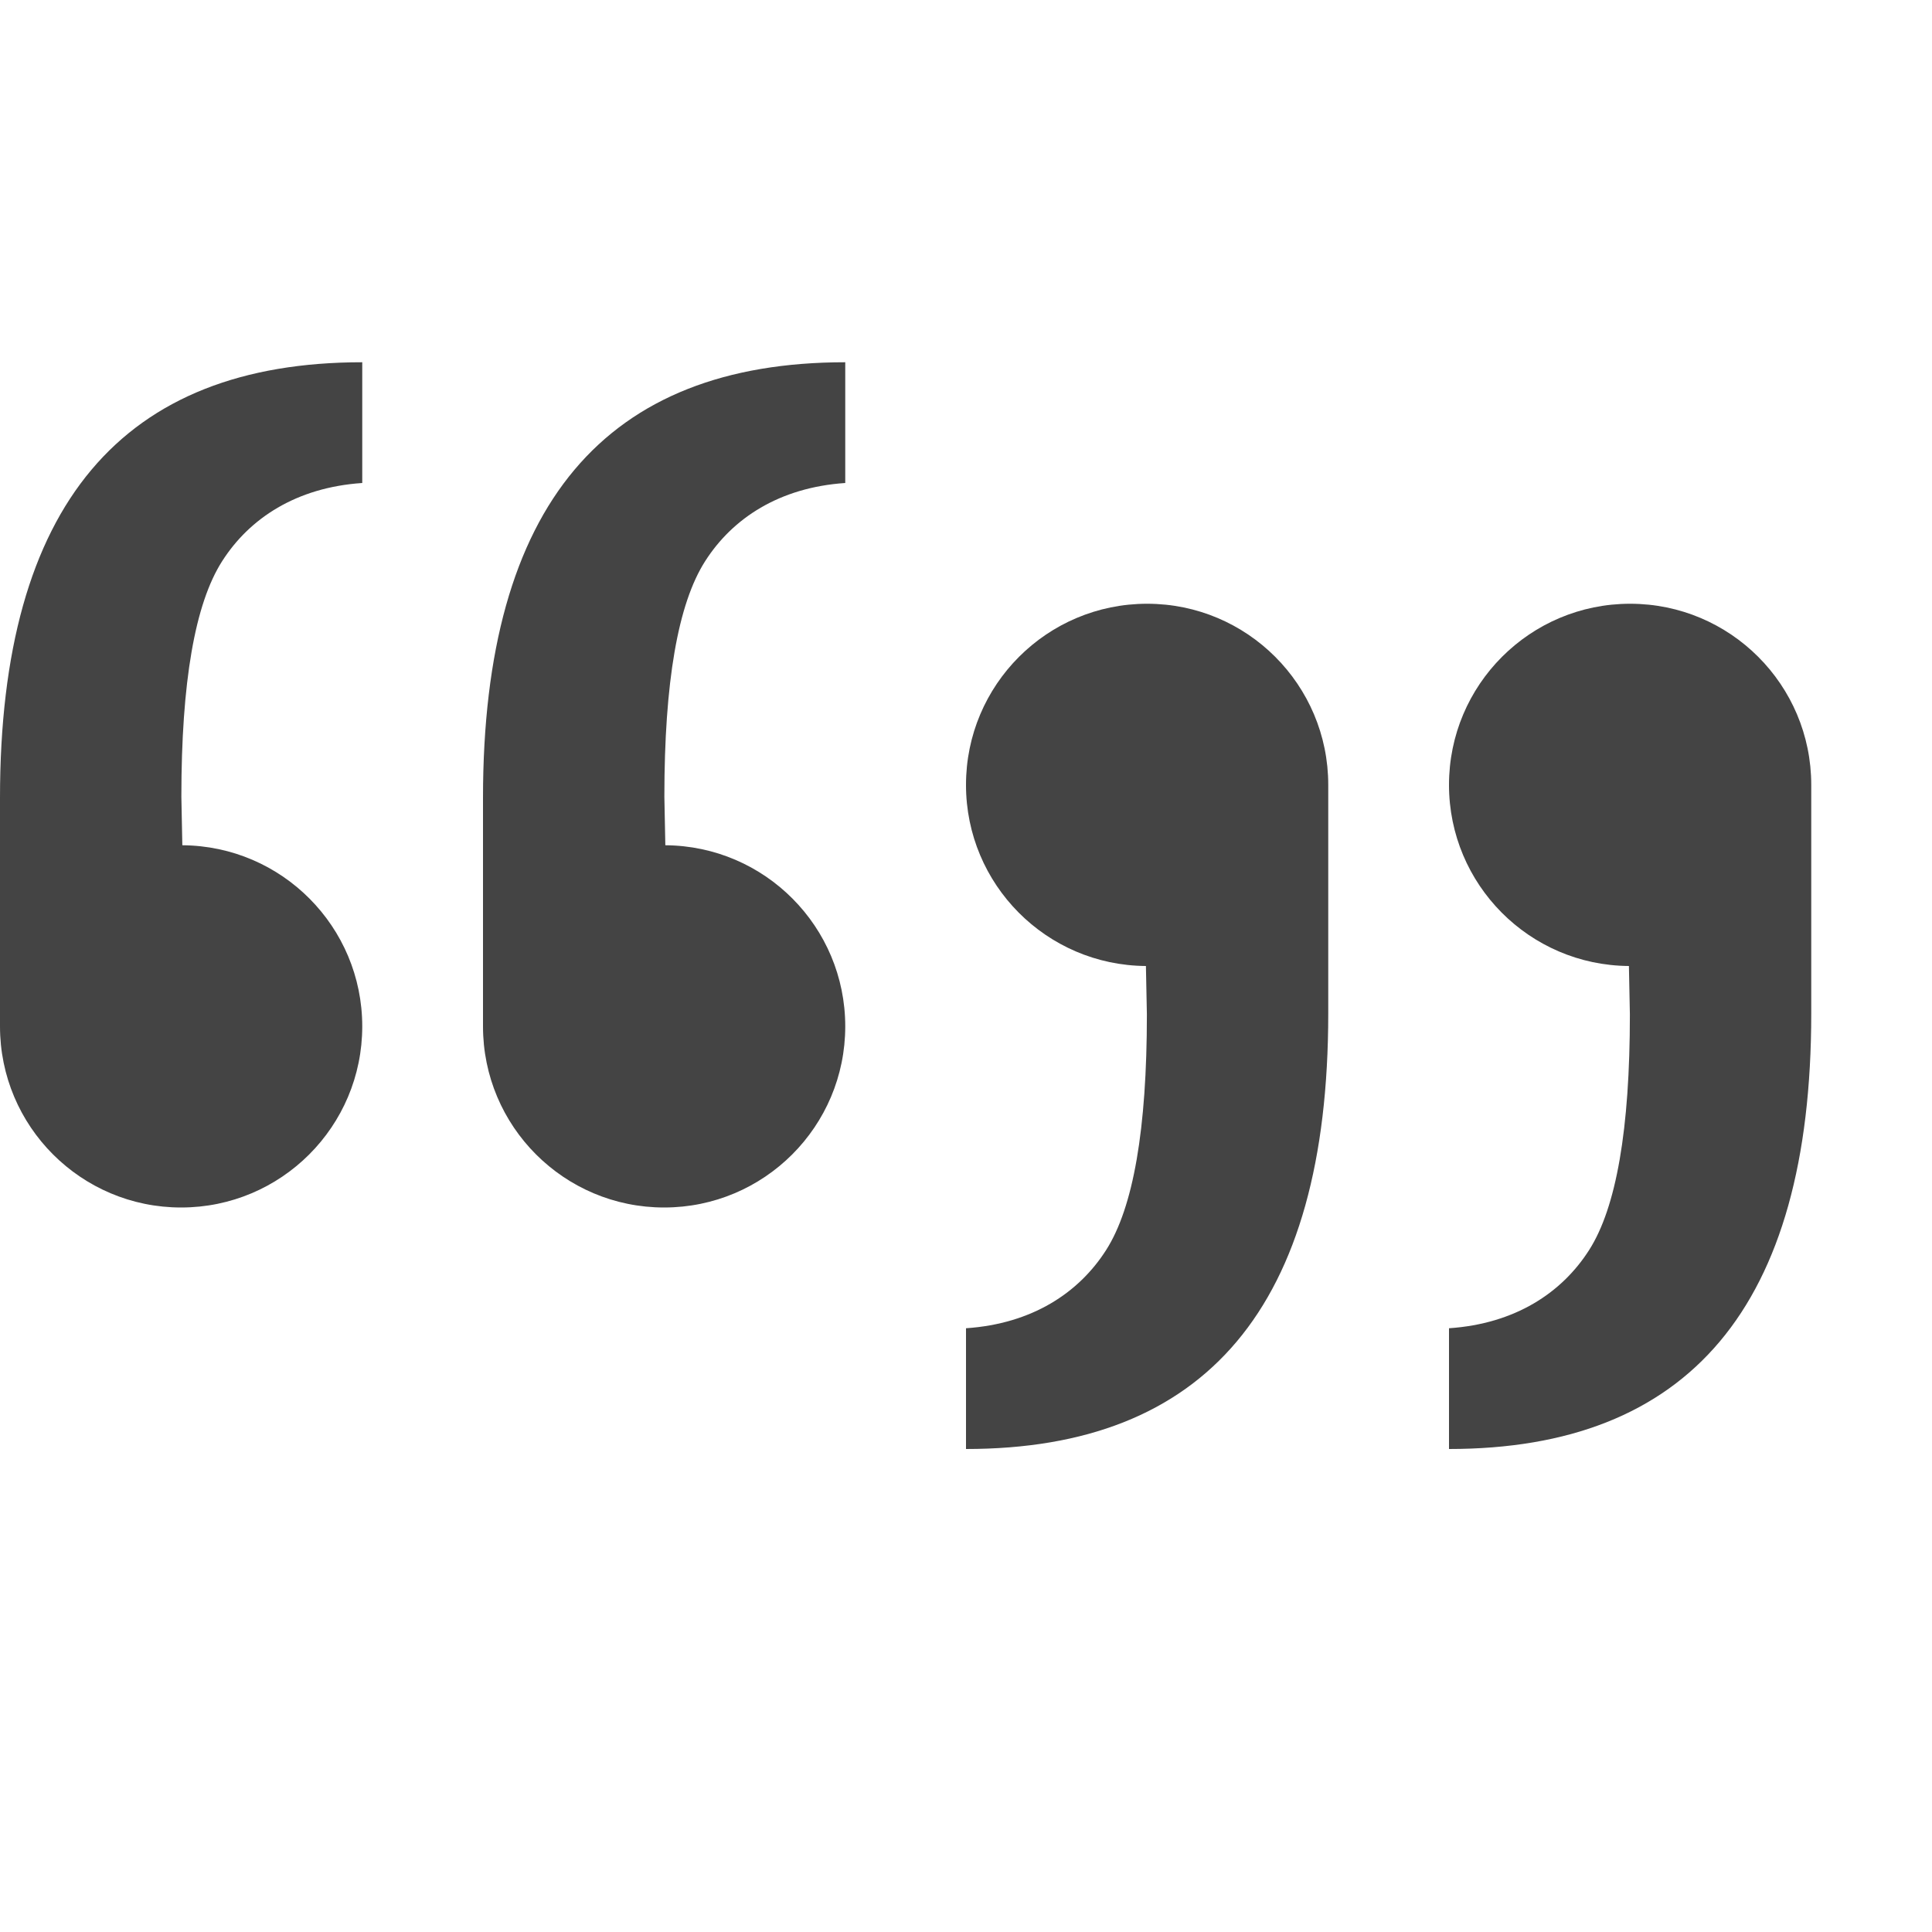
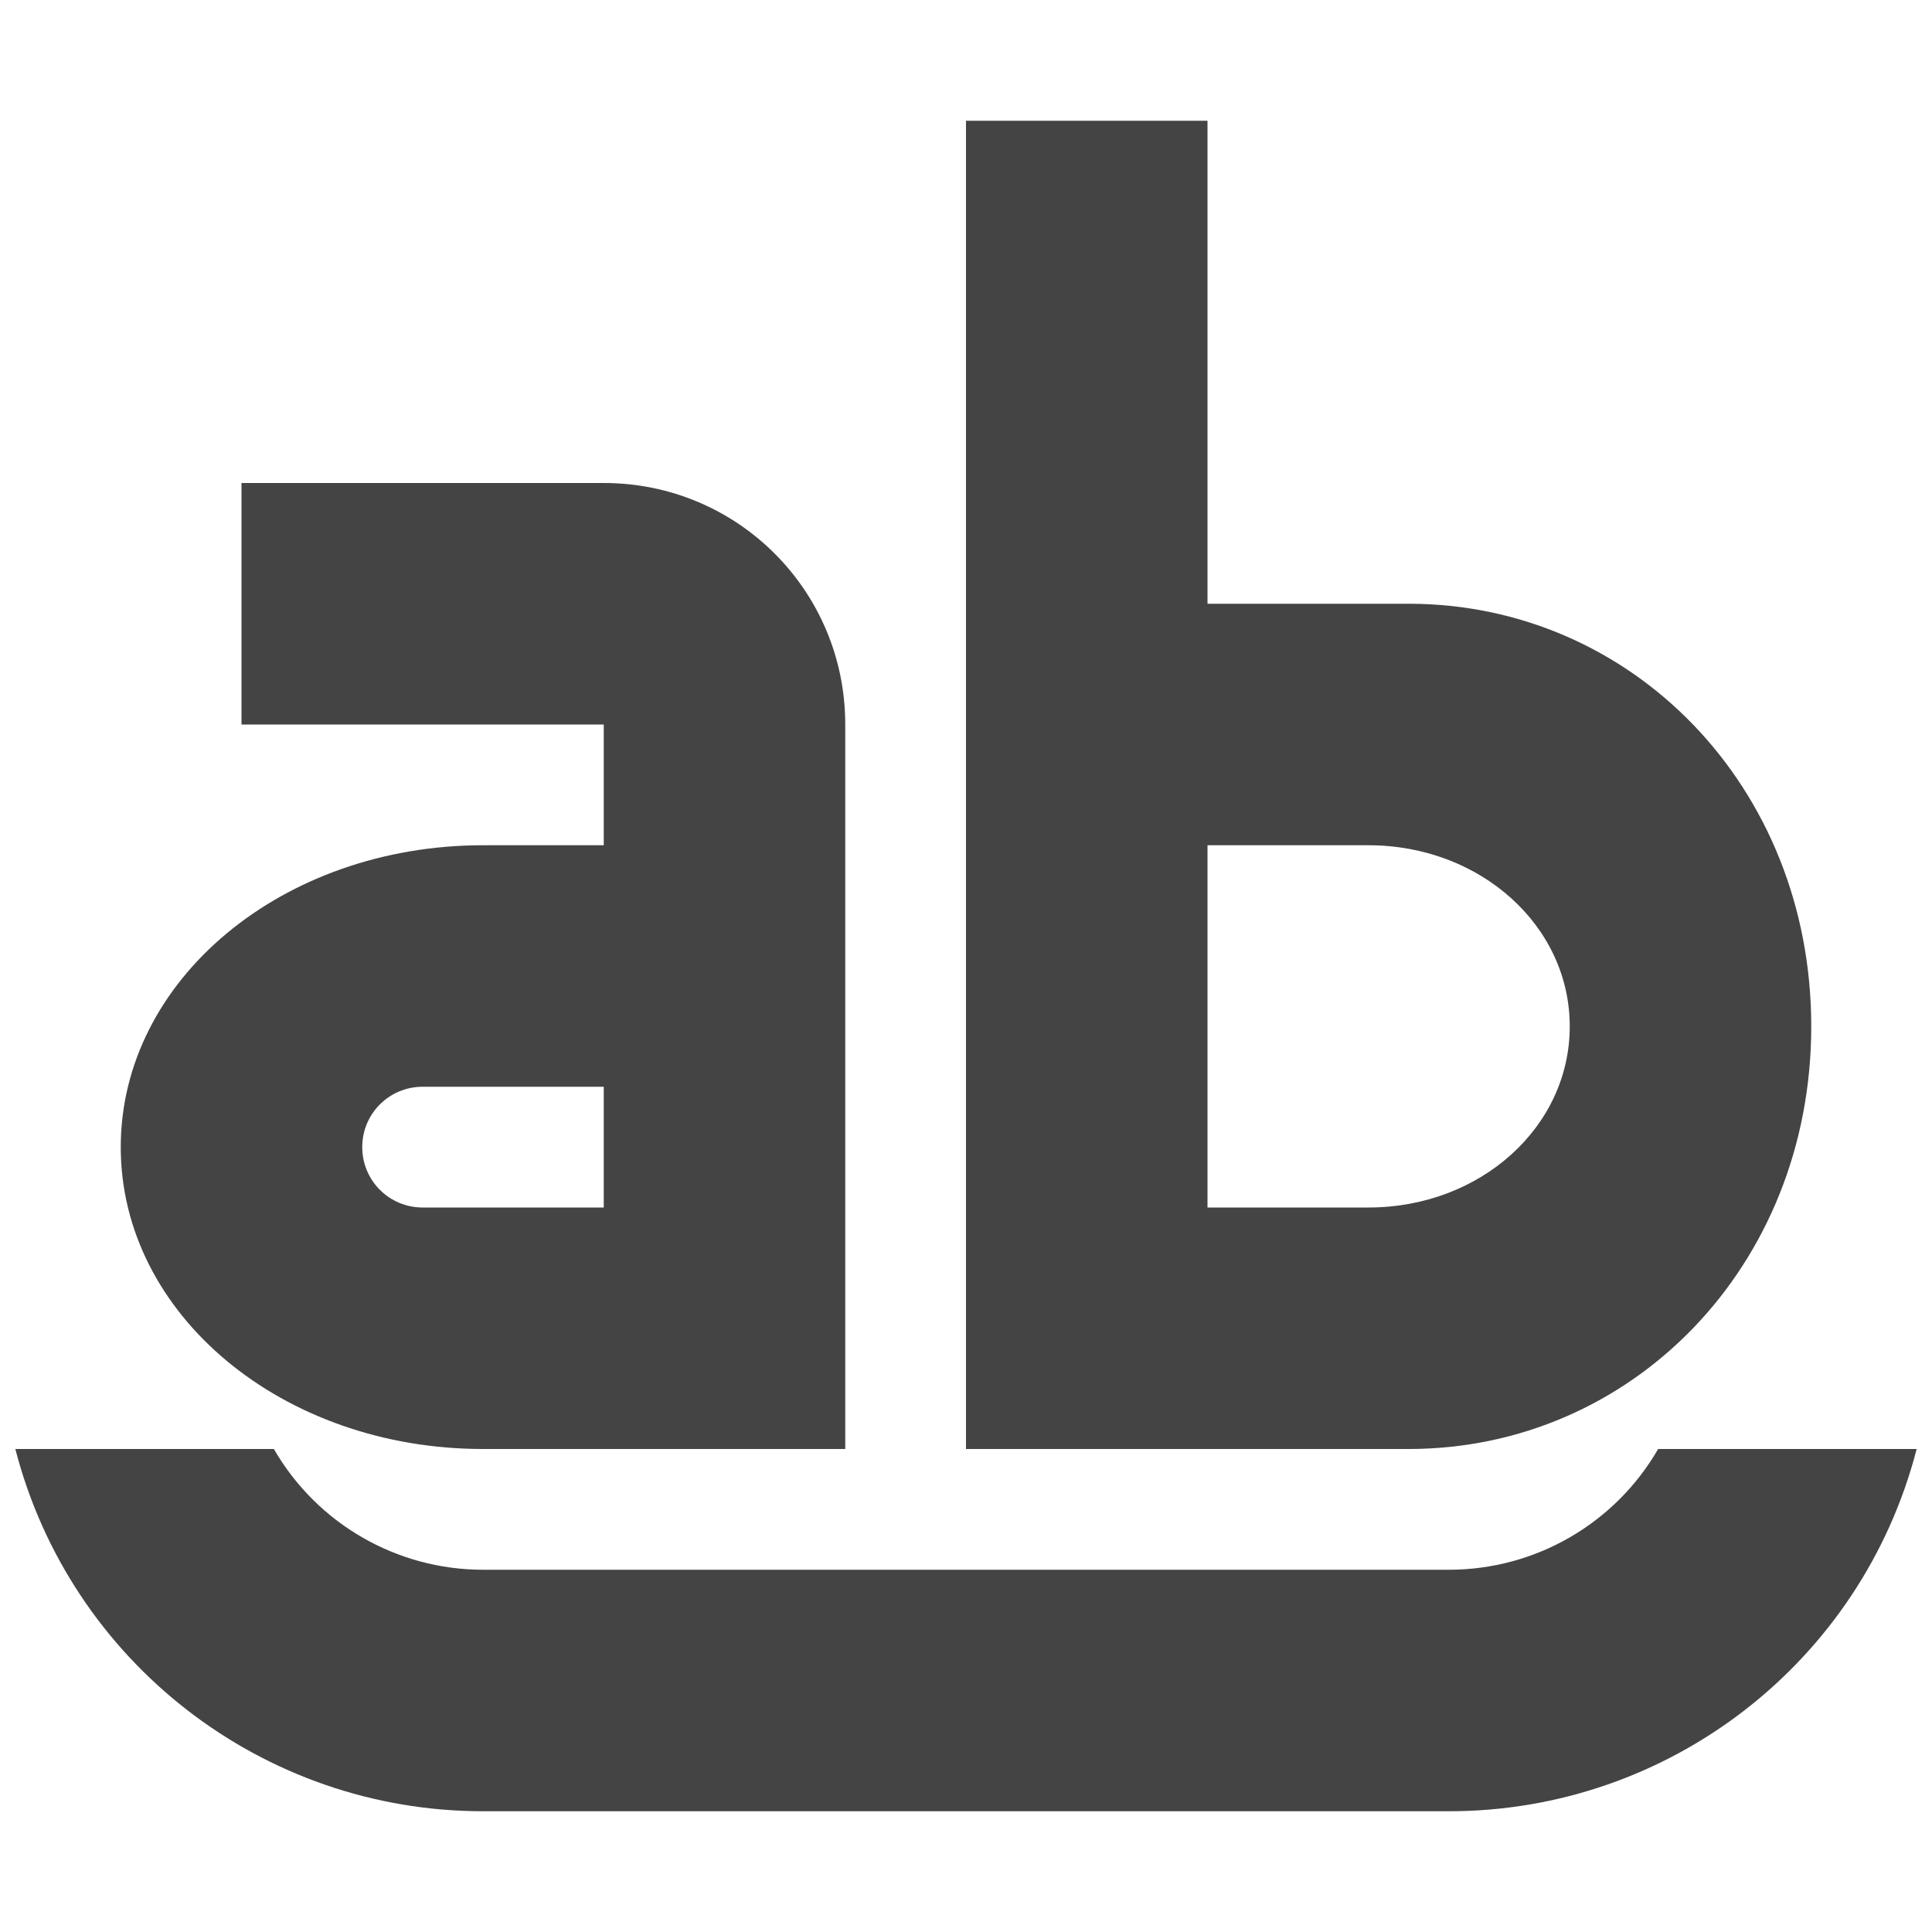
- <svg xmlns="http://www.w3.org/2000/svg" width="16" height="16" version="1.1">
+ <svg xmlns="http://www.w3.org/2000/svg" version="1.1" viewBox="0 0 16 16">
  <defs>
-     <style id="current-color-scheme" type="text/css">
-    .ColorScheme-Text { color:#444444; } .ColorScheme-Highlight { color:#4285f4; } .ColorScheme-NeutralText { color:#ff9800; } .ColorScheme-PositiveText { color:#4caf50; } .ColorScheme-NegativeText { color:#f44336; }
-   </style>
+     <style type="text/css">.ColorScheme-Text { color:#444444; } .ColorScheme-Highlight { color:#4285f4; } .ColorScheme-NeutralText { color:#ff9800; } .ColorScheme-PositiveText { color:#4caf50; } .ColorScheme-NegativeText { color:#f44336; }</style>
  </defs>
-   <path style="fill:currentColor" class="ColorScheme-Text" d="M 3,3 C 1.02,3 -9.9999927e-7,4.172 0,6.607 V 8.5 A 1.5,1.5 0 0 0 1.5,10 1.5,1.5 0 0 0 3,8.5 1.5,1.5 0 0 0 1.51,7 l -0.008,-0.402 c 0,-0.948 0.112,-1.598 0.338,-1.951 C 2.066,4.293 2.453,4.037 3,4 Z M 7,3 C 5.02,3 4,4.172 4,6.607 V 8.5 A 1.5,1.5 0 0 0 5.5,10 1.5,1.5 0 0 0 7,8.5 1.5,1.5 0 0 0 5.51,7 l -0.008,-0.402 c 0,-0.948 0.112,-1.598 0.338,-1.951 C 6.066,4.293 6.453,4.037 7,4 Z M 9.5,5 A 1.5,1.5 0 0 0 8,6.5 1.5,1.5 0 0 0 9.49,8 l 0.008,0.402 c 0,0.948 -0.112,1.598 -0.338,1.951 C 8.934,10.707 8.547,10.963 8,11 v 1 c 1.98,0 3,-1.172 3,-3.607 V 6.5 A 1.5,1.5 0 0 0 9.5,5 Z m 4,0 A 1.5,1.5 0 0 0 12,6.5 1.5,1.5 0 0 0 13.49,8 l 0.008,0.402 c 0,0.948 -0.112,1.598 -0.338,1.951 C 12.934,10.707 12.547,10.963 12,11 v 1 c 1.98,0 3,-1.172 3,-3.607 V 6.5 A 1.5,1.5 0 0 0 13.5,5 Z" />
+   <path class="ColorScheme-Text" d="m8 1v11h3.666c1.847 0 3.334-1.513 3.334-3.5 0-1.987-1.487-3.5-3.334-3.5h-1.666v-4zm3.334 6c0.923 0 1.666 0.665 1.666 1.5 0 0.836-0.743 1.5-1.666 1.5h-1.334v-3z" style="fill:currentColor" />
+   <path class="ColorScheme-Text" d="m2 4v2h3v1h-1c-1.662 0-3 1.115-3 2.5s1.338 2.5 3 2.5h3v-6c0-1.108-0.892-2-2-2zm1.5 5h1.5v1h-1.5c-0.277 0-0.5-0.223-0.5-0.5s0.223-0.5 0.5-0.5z" style="fill:currentColor" />
+   <path d="m0.127 12a4 4 0 0 0 3.873 3h8a4 4 0 0 0 3.873-3h-2.141a2 2 0 0 1-1.732 1h-8a2 2 0 0 1-1.732-1h-2.141z" style="fill-rule:evenodd;fill:#444;stroke-width:1.714" />
</svg>
